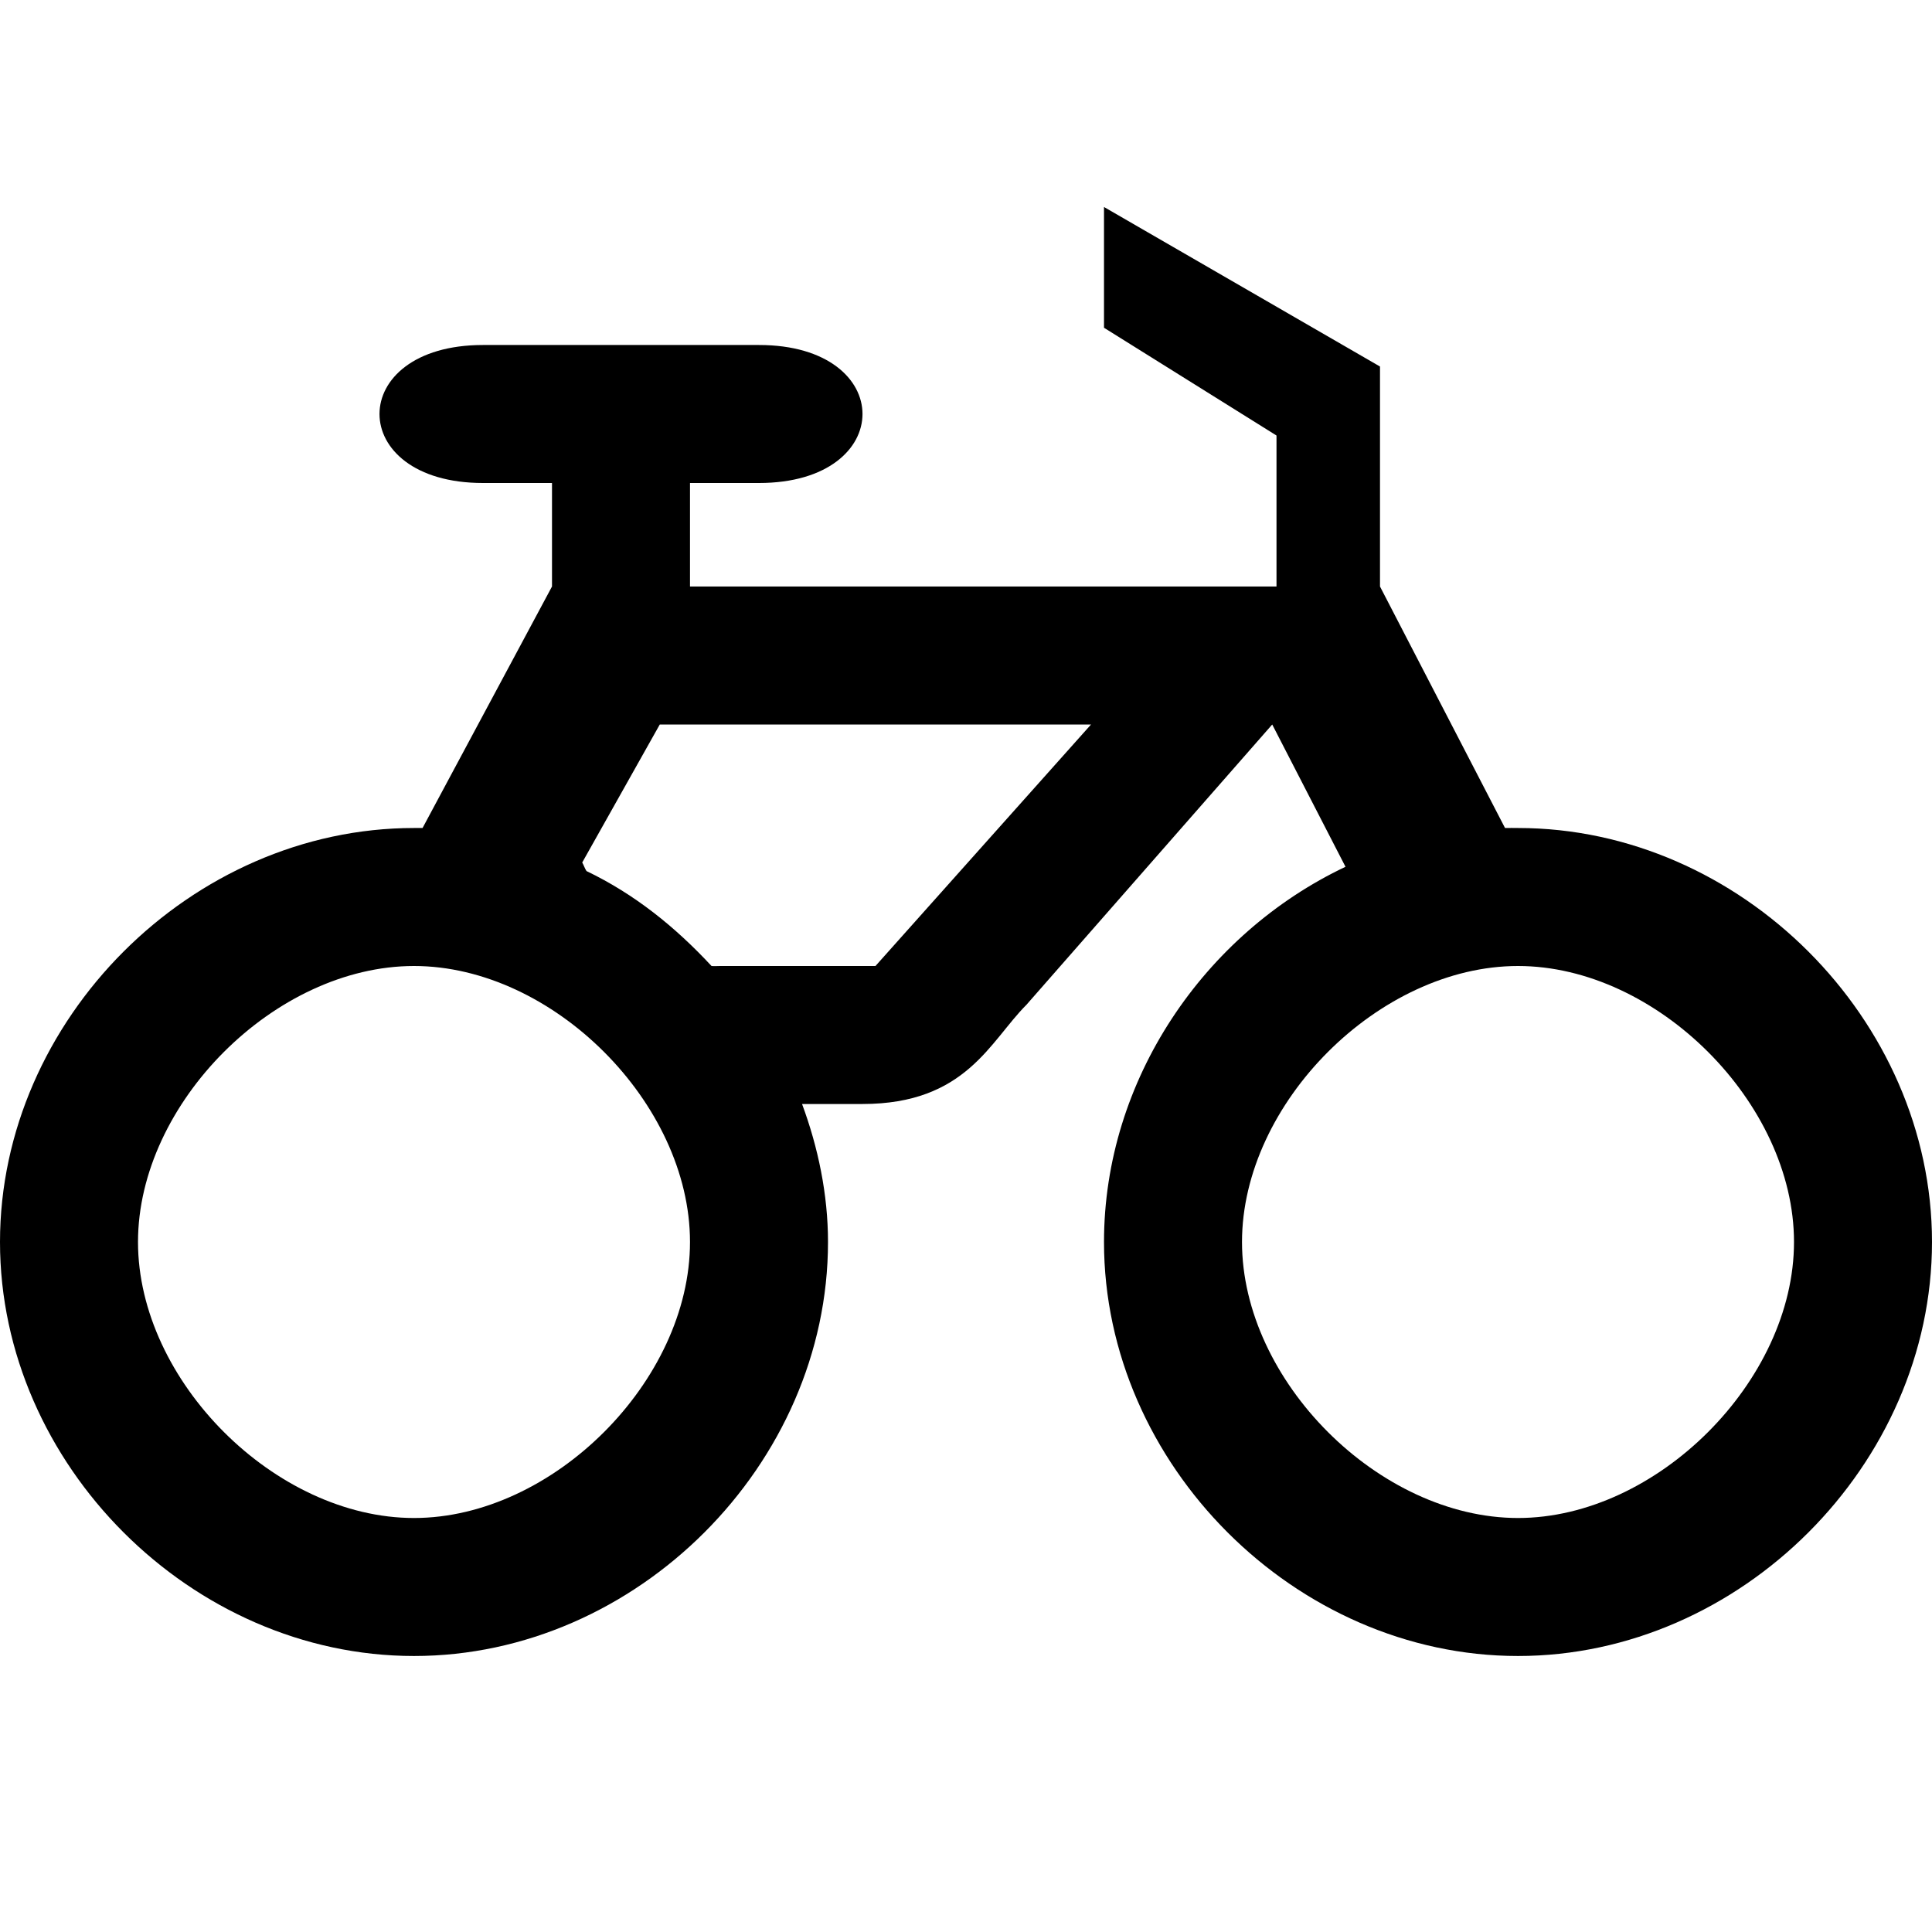
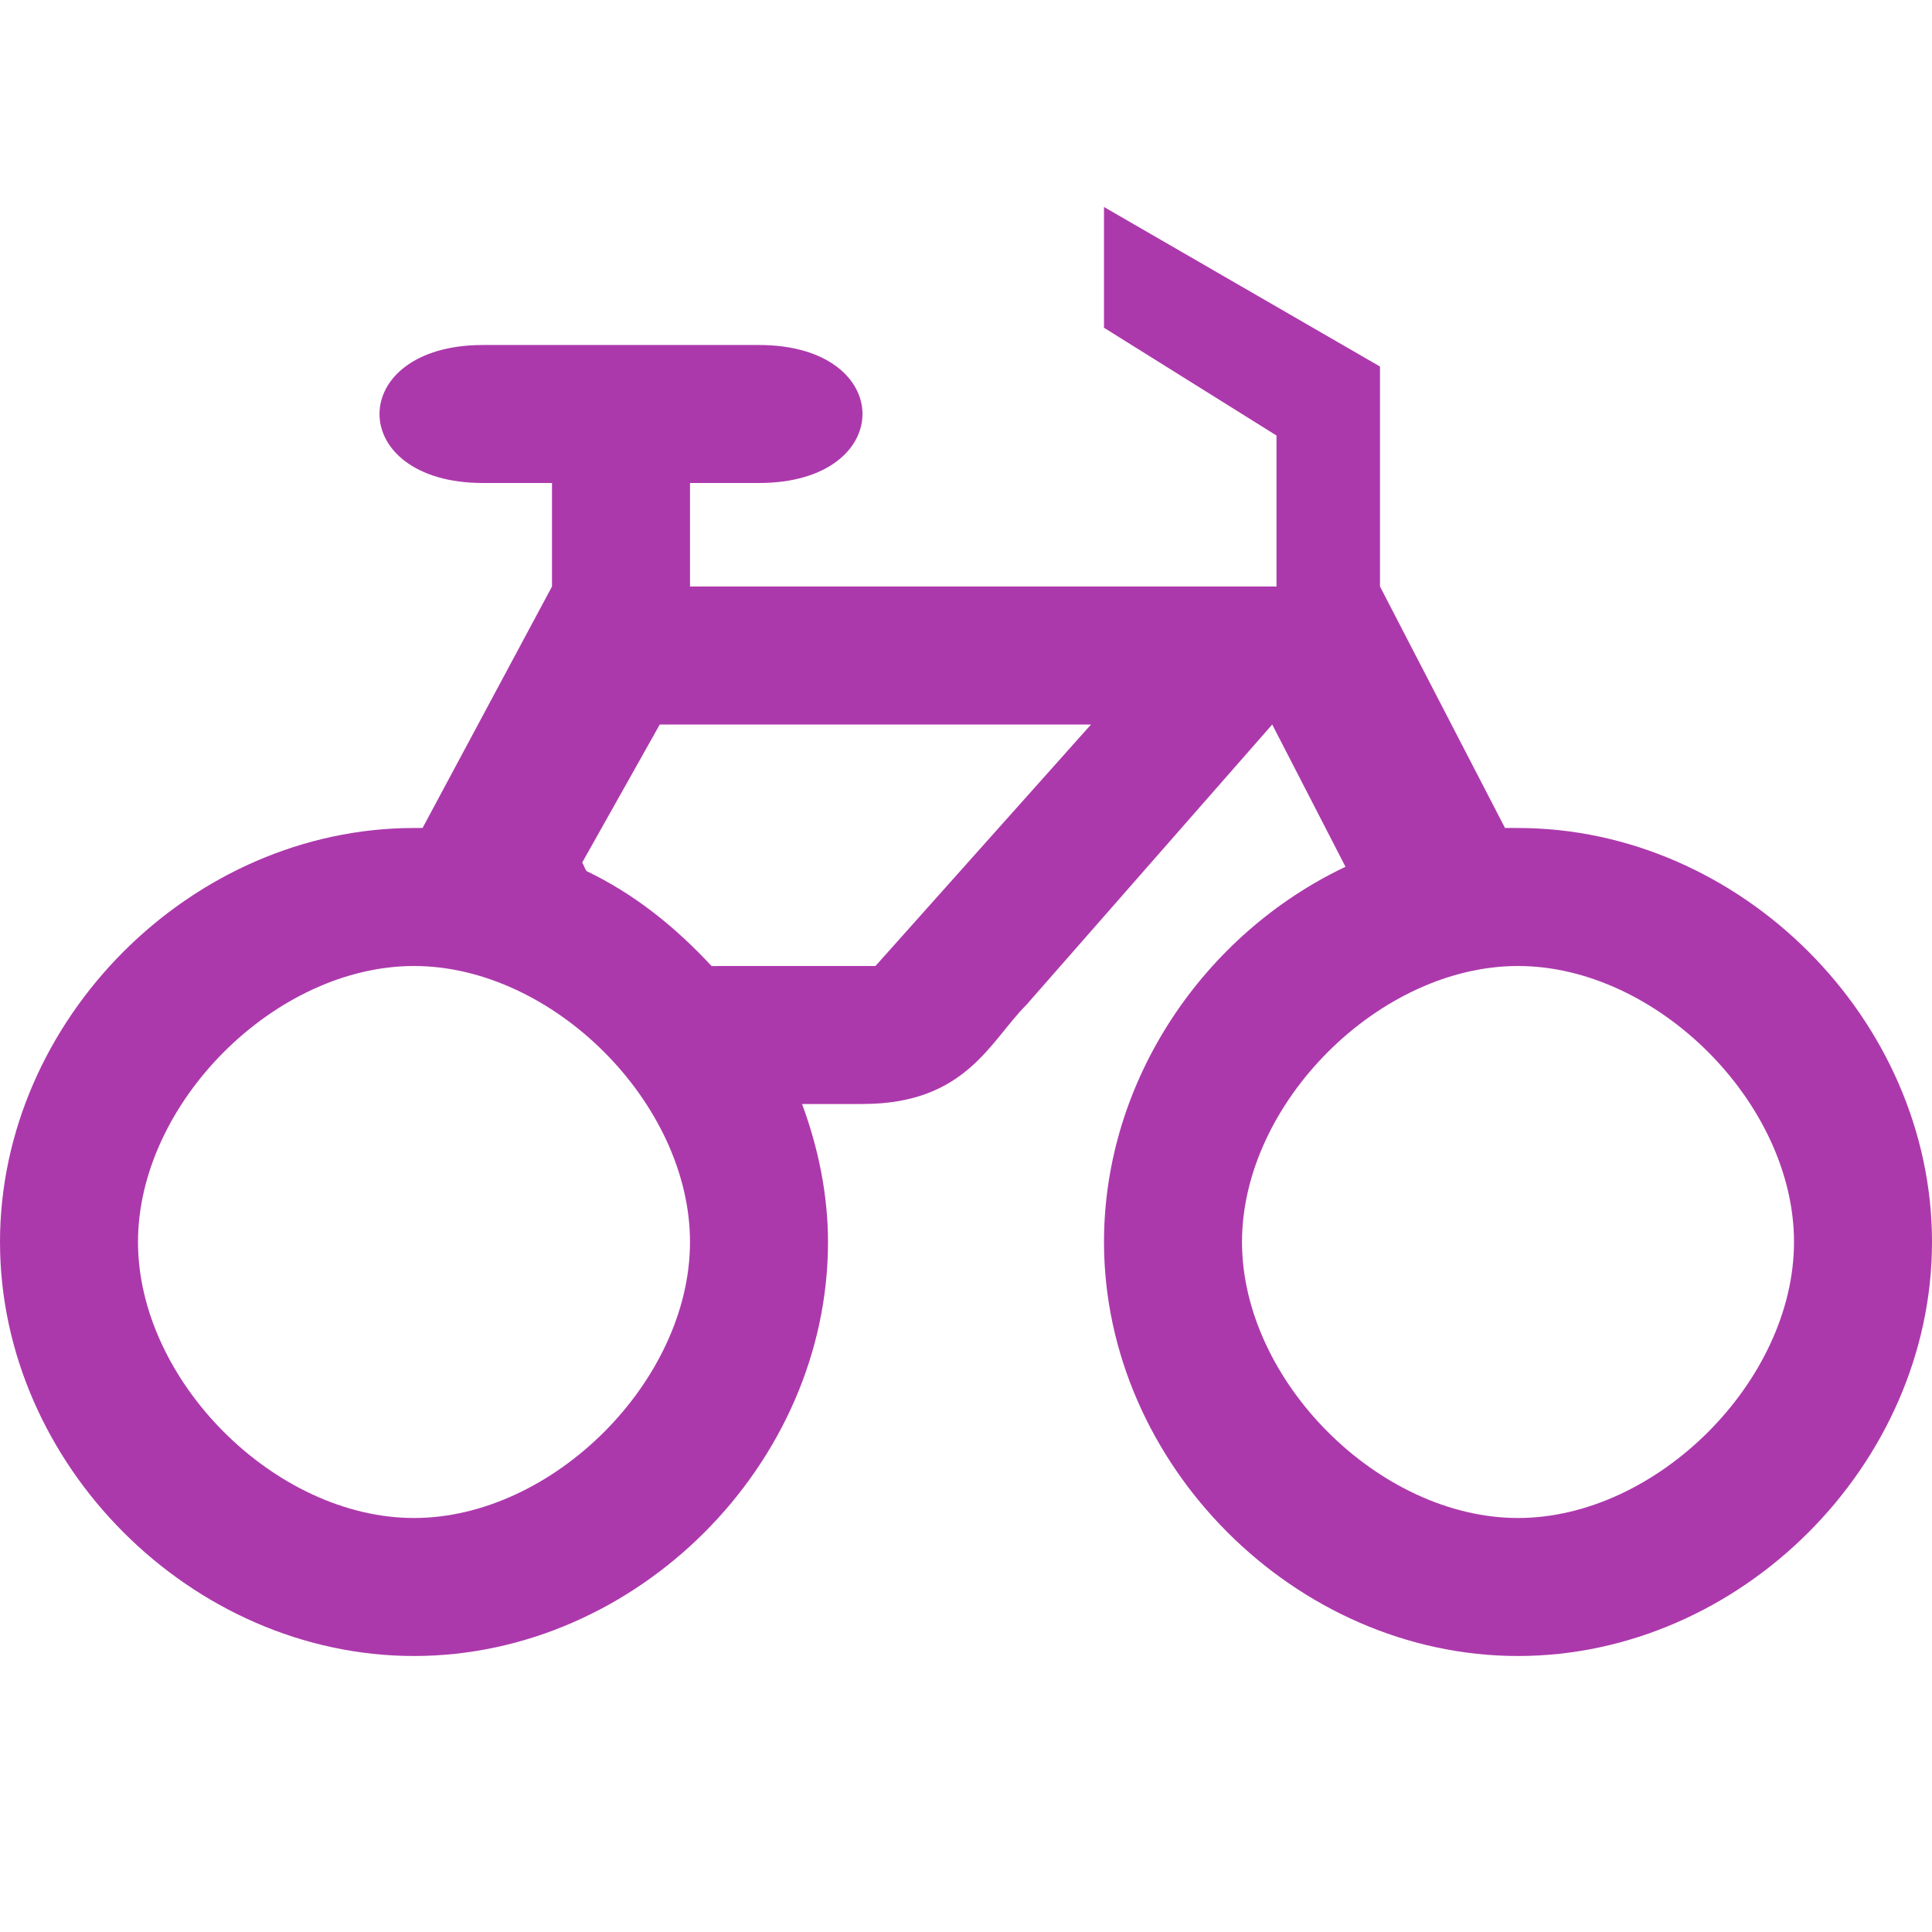
<svg xmlns="http://www.w3.org/2000/svg" version="1.1" width="14" height="14" viewBox="0 0 14 14" id="svg2">
  <defs id="defs6" />
  <rect width="14" height="14" x="0" y="0" id="canvas" style="fill:none;stroke:none;visibility:hidden" />
-   <path d="M 8,1.5 8,2.375 9.25,3.156 9.25,4.25 5,4.25 5,3.5 l 0.5,0 c 1,0 1,-1 0,-1 l -2,0 c -1,0 -1,1 0,1 L 4,3.5 4,4.25 3.062,6 C 3.042,6 3.021,6 3,6 1.388,6 0,7.388 0,9 0,10.612 1.388,12 3,12 4.612,12 6,10.612 6,9 6,8.654 5.928,8.313 5.812,8 L 6.25,8 C 7,8 7.173,7.546 7.438,7.281 L 9.219,5.25 9.75,6.281 C 8.727,6.766 8,7.825 8,9 c 0,1.612 1.388,3 3,3 1.612,0 3,-1.388 3,-3 C 14,7.388 12.612,6 11,6 10.969,6 10.938,5.999 10.906,6 L 10,4.25 10,2.656 8,1.5 z m -3.219,3.75 3.125,0 L 6.344,7 5.219,7 C 5.2,7 5.175,7.002 5.156,7 4.893,6.717 4.6,6.48 4.25,6.312 4.238,6.294 4.23,6.269 4.219,6.25 l 0.562,-1 z M 3,7 C 4.006,7 5,7.994 5,9 5,10.006 4.006,11 3,11 1.994,11 1,10.006 1,9 1,7.994 1.994,7 3,7 z m 8,0 c 1.006,0 2,0.994 2,2 0,1.006 -0.994,2 -2,2 C 9.994,11 9,10.006 9,9 9,7.994 9.994,7 11,7 z" id="bicycle" />
+   <path d="M 8,1.5 8,2.375 9.25,3.156 9.25,4.25 5,4.25 5,3.5 l 0.5,0 c 1,0 1,-1 0,-1 l -2,0 c -1,0 -1,1 0,1 L 4,3.5 4,4.25 3.062,6 C 3.042,6 3.021,6 3,6 1.388,6 0,7.388 0,9 0,10.612 1.388,12 3,12 4.612,12 6,10.612 6,9 6,8.654 5.928,8.313 5.812,8 L 6.25,8 C 7,8 7.173,7.546 7.438,7.281 L 9.219,5.25 9.75,6.281 C 8.727,6.766 8,7.825 8,9 c 0,1.612 1.388,3 3,3 1.612,0 3,-1.388 3,-3 C 14,7.388 12.612,6 11,6 10.969,6 10.938,5.999 10.906,6 L 10,4.25 10,2.656 8,1.5 z m -3.219,3.75 3.125,0 L 6.344,7 5.219,7 C 5.2,7 5.175,7.002 5.156,7 4.893,6.717 4.6,6.48 4.25,6.312 4.238,6.294 4.23,6.269 4.219,6.25 l 0.562,-1 z M 3,7 C 4.006,7 5,7.994 5,9 5,10.006 4.006,11 3,11 1.994,11 1,10.006 1,9 1,7.994 1.994,7 3,7 z m 8,0 c 1.006,0 2,0.994 2,2 0,1.006 -0.994,2 -2,2 C 9.994,11 9,10.006 9,9 9,7.994 9.994,7 11,7 z" style="fill:#ac39ac;stroke:none;" id="bicycle" />
</svg>
